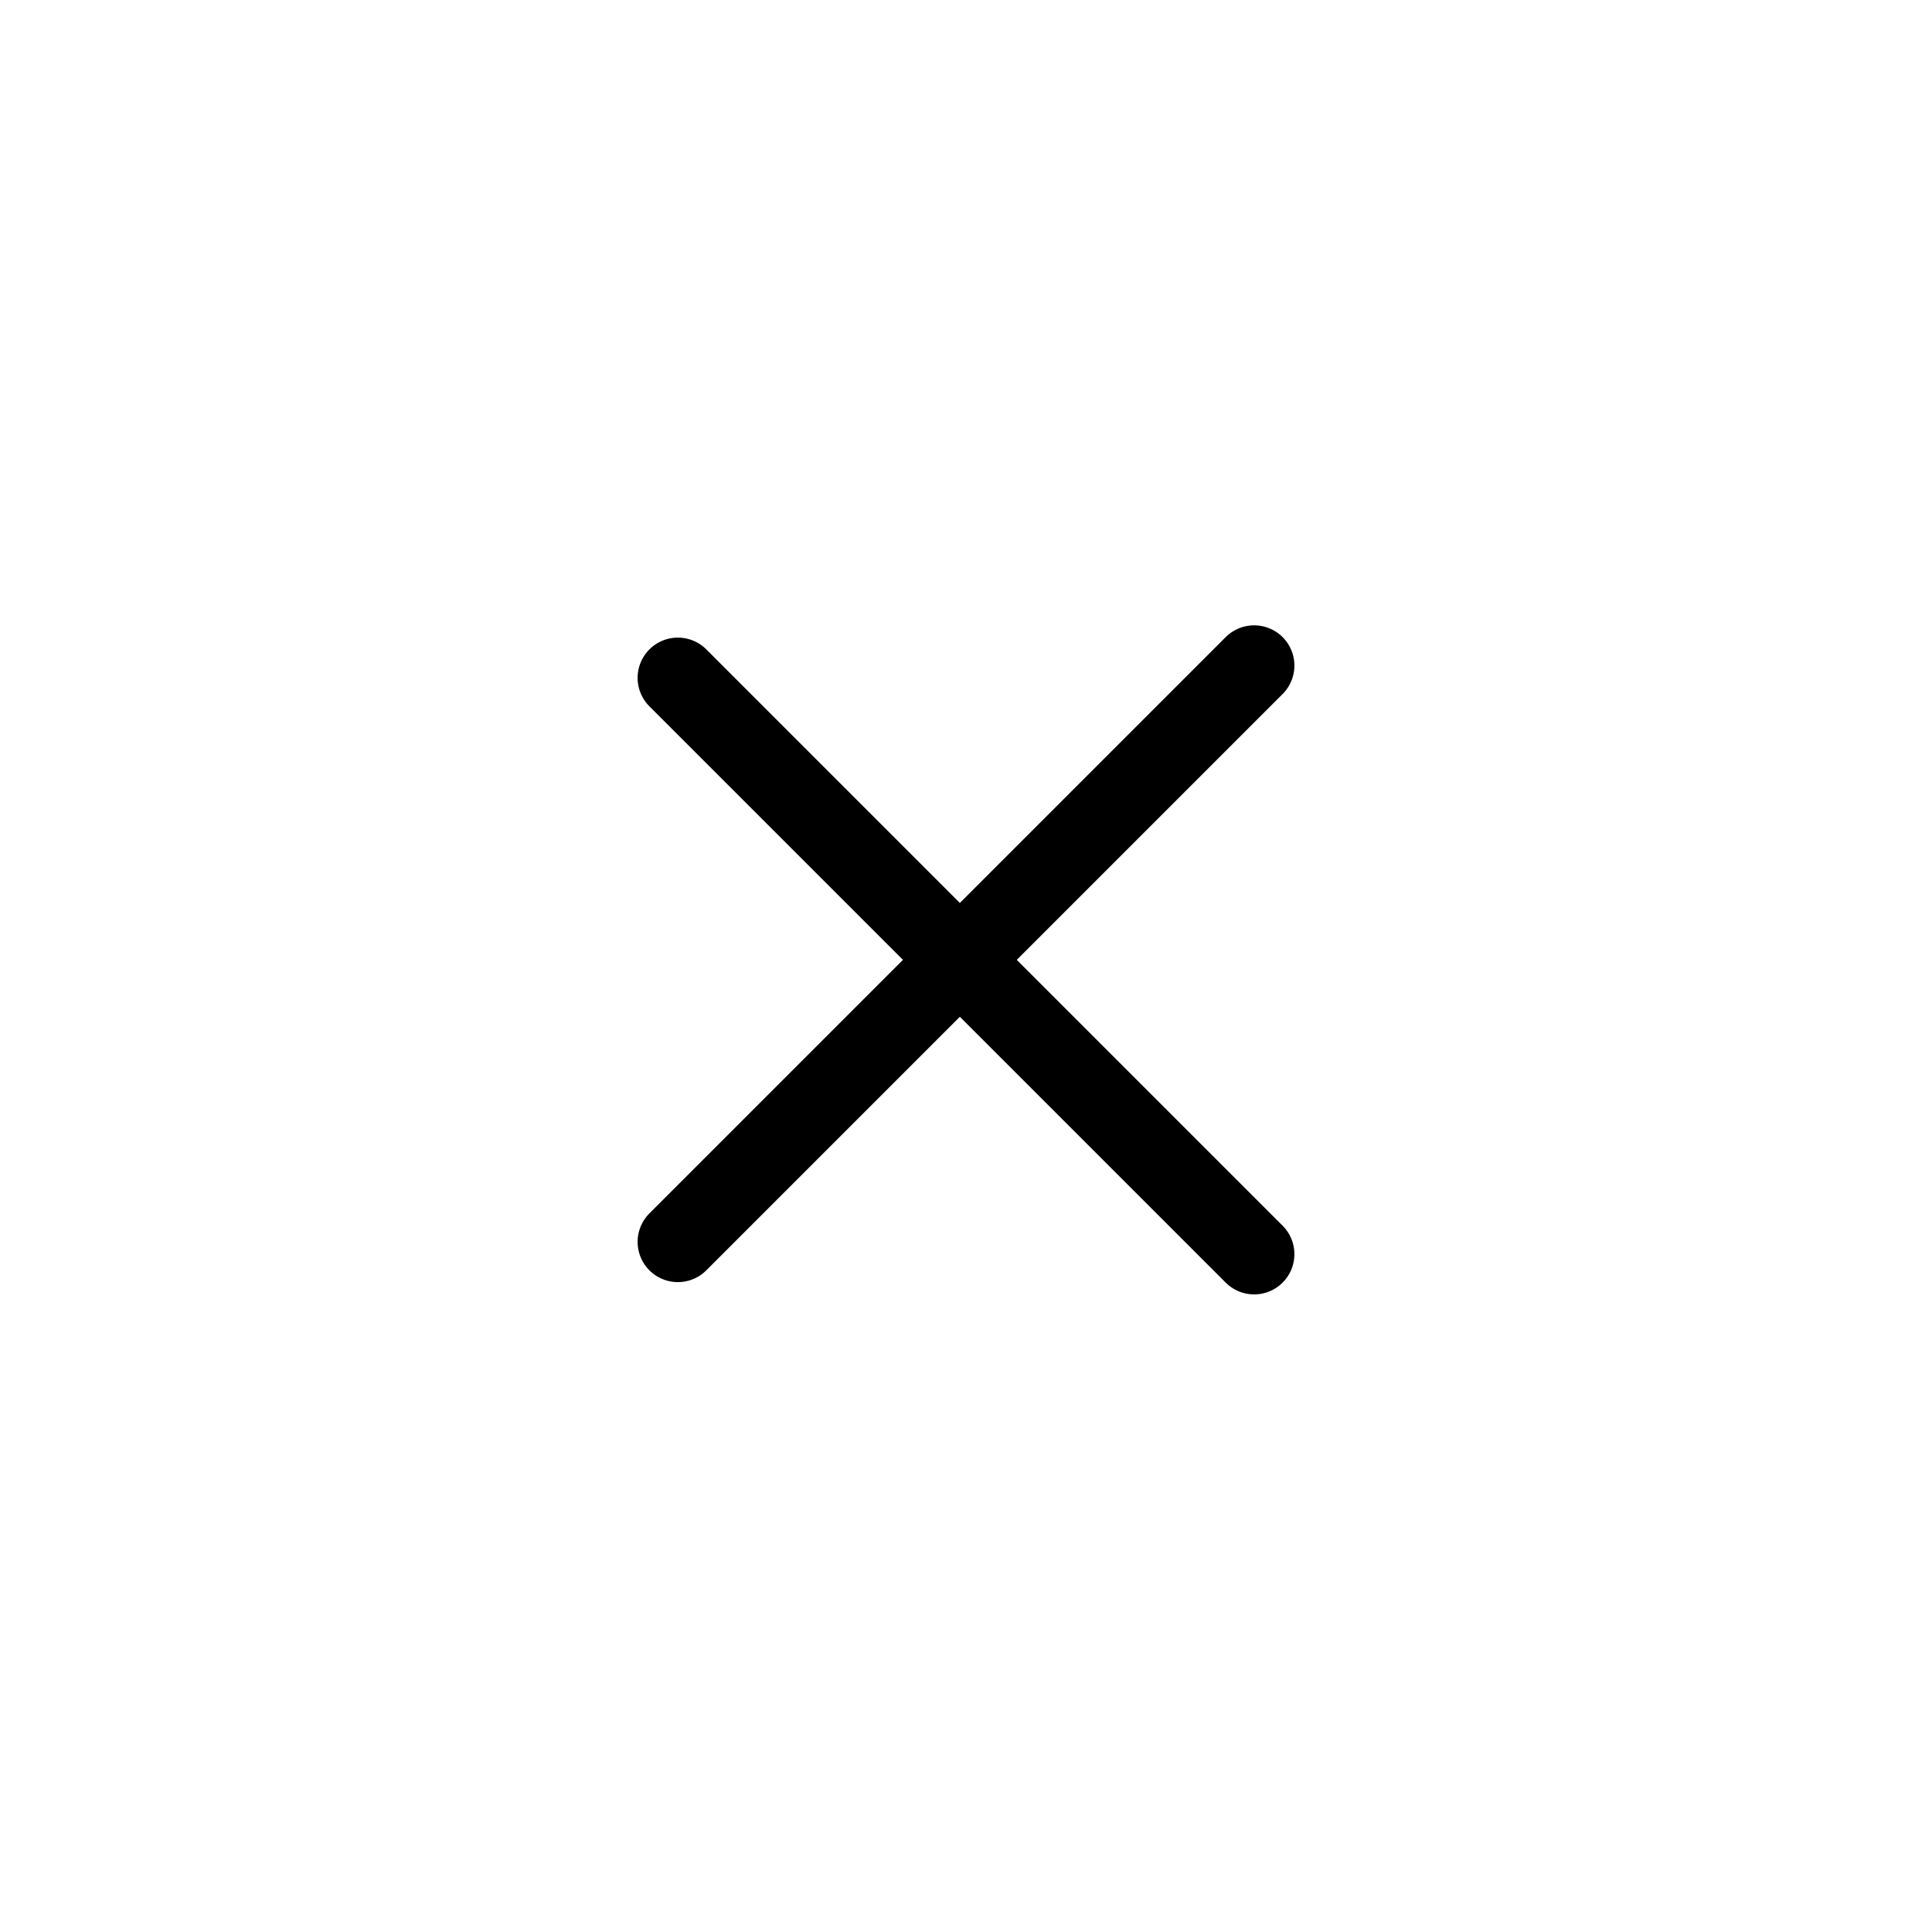
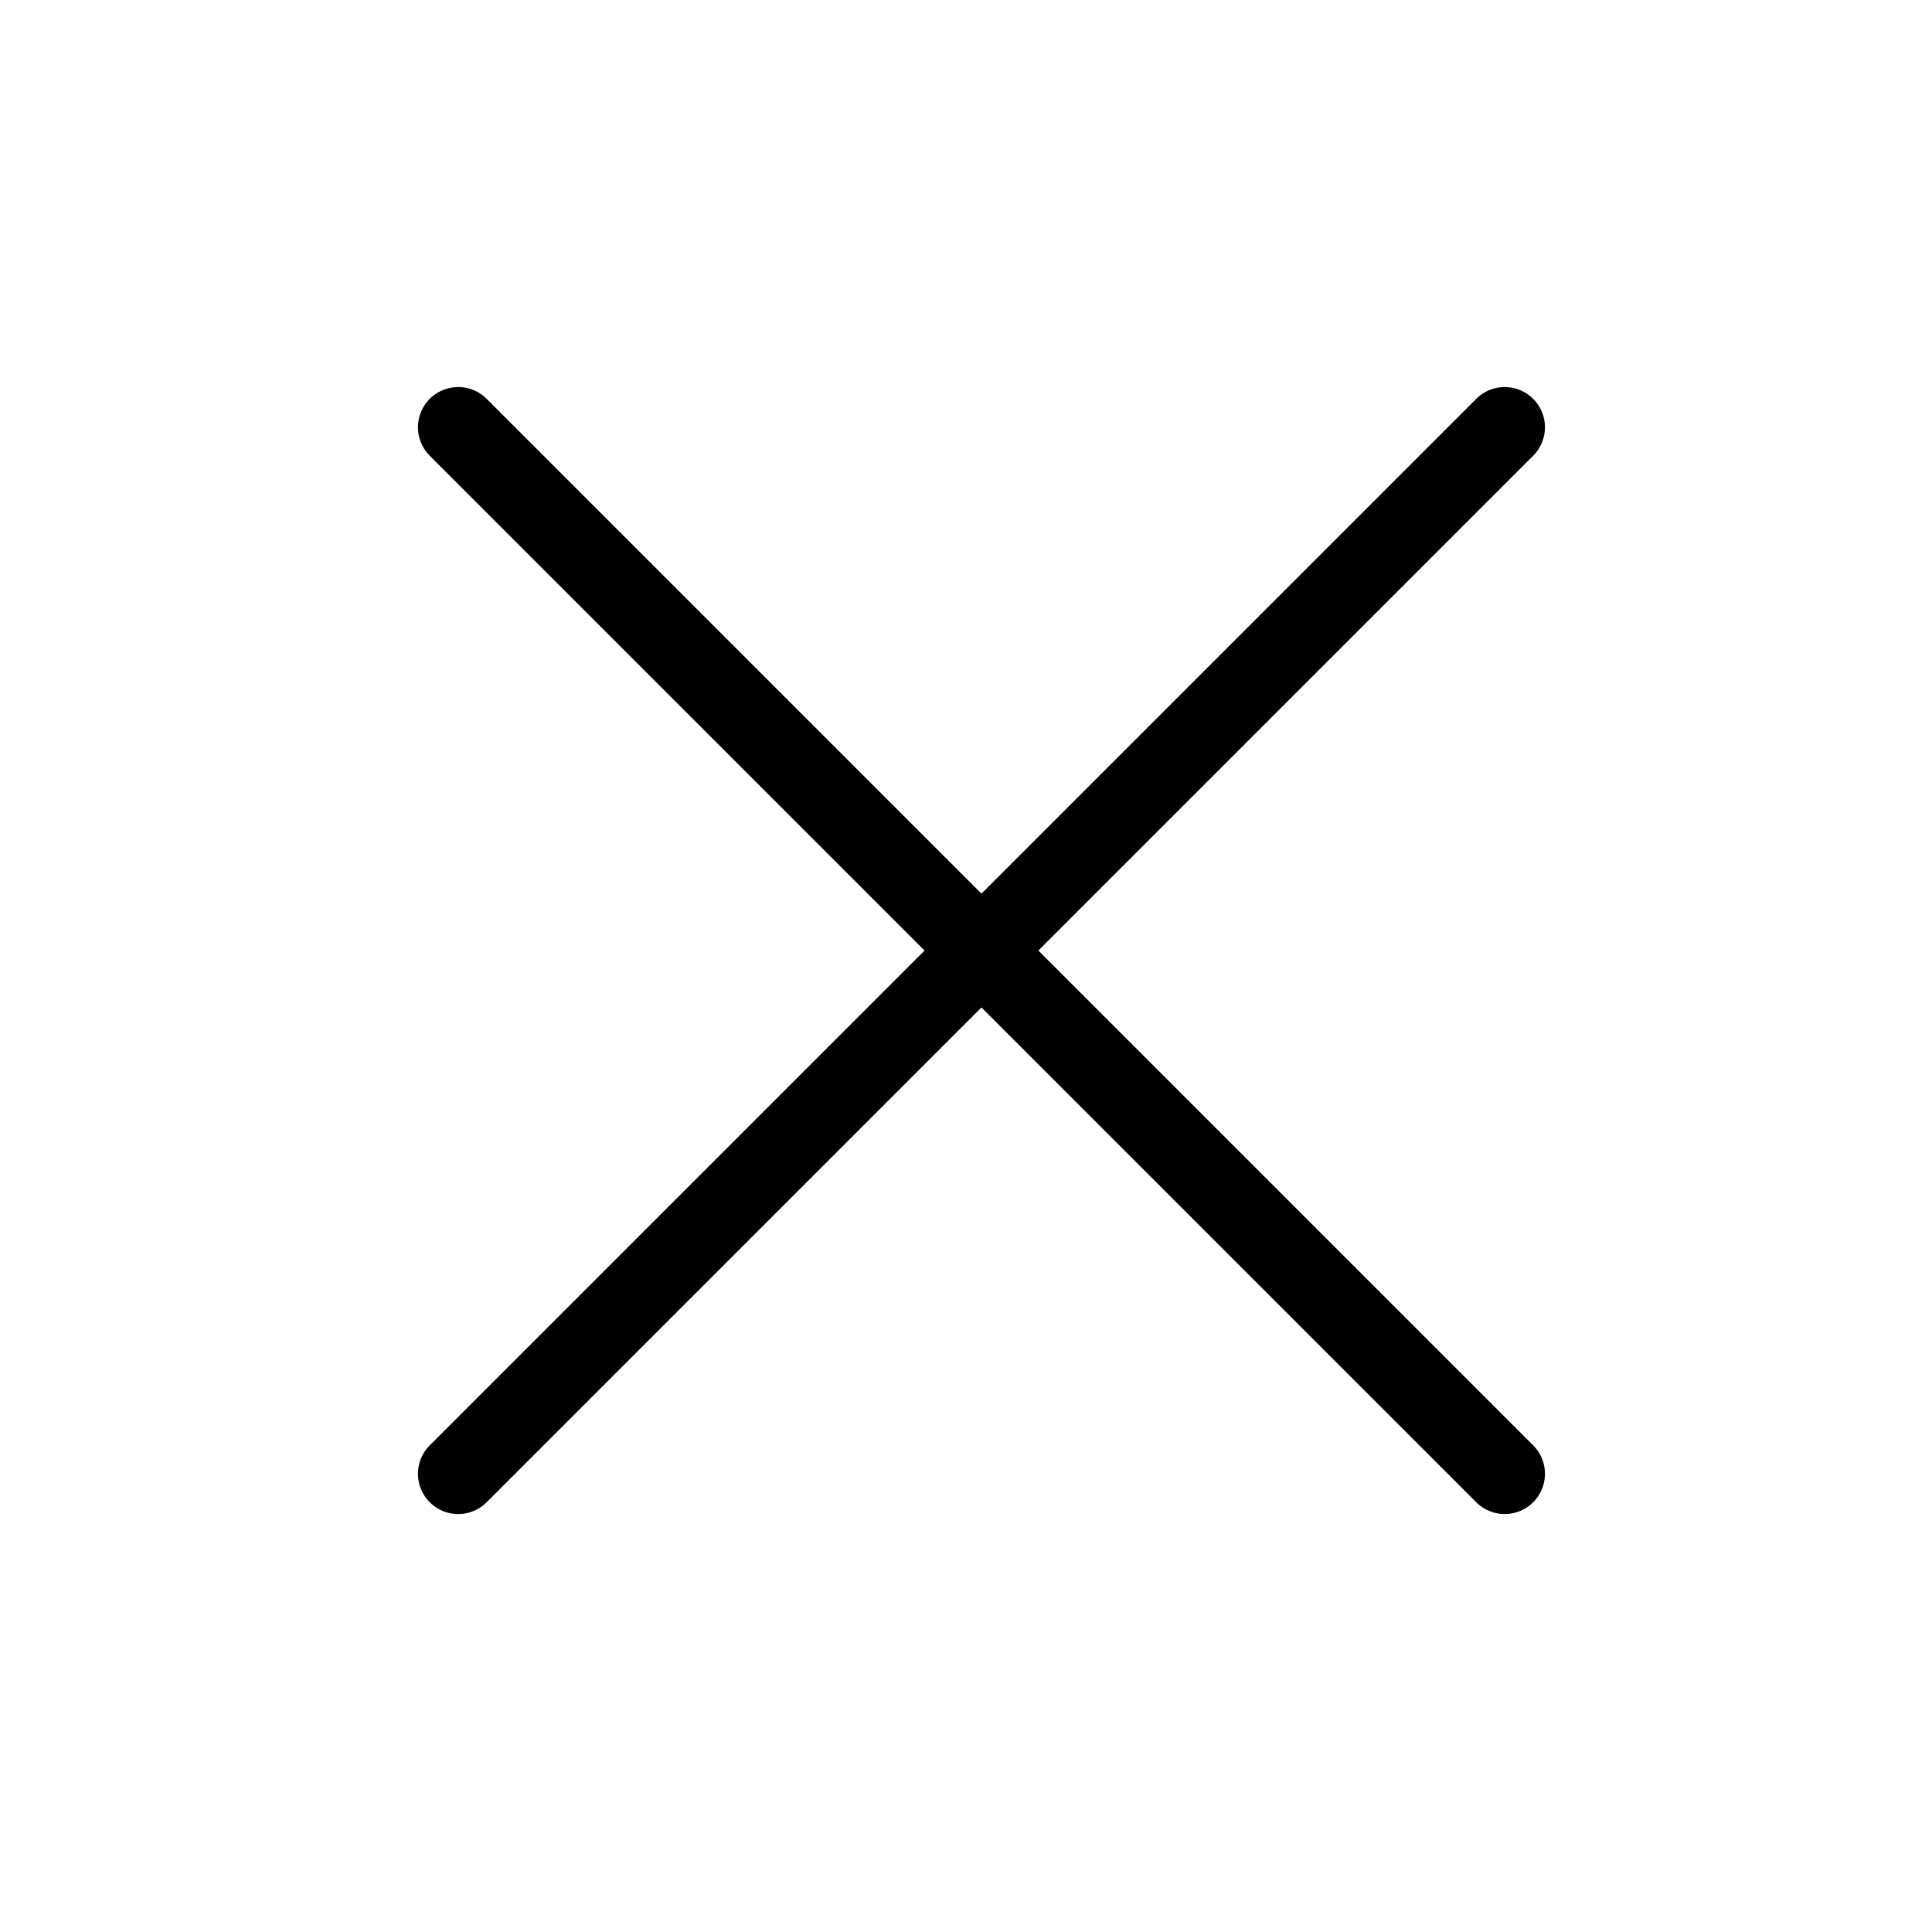
<svg xmlns="http://www.w3.org/2000/svg" width="48px" height="48px" viewBox="0 0 48 48" version="1.1">
  <g id="del" stroke="none" stroke-width="1" fill="none" fill-rule="evenodd" stroke-linecap="round" stroke-linejoin="round">
-     <line x1="18.5" y1="15.5" x2="29.5" y2="32.5" id="直线-3" stroke="#000000" stroke-width="2" transform="translate(24, 24) rotate(-12.0948) translate(-24, -24)" />
-     <line x1="18.5" y1="15.195" x2="29.5" y2="32.195" id="直线-3" stroke="#000000" stroke-width="2" transform="translate(24, 23.6952) scale(-1, 1) rotate(-12.0948) translate(-24, -23.6952)" />
+     <line x1="11.384" y1="10.616" x2="37.384" y2="36.616" id="直线-3" stroke="#000000" stroke-width="2" />
+     <line x1="37.384" y1="10.616" x2="11.384" y2="36.616" id="直线-3" stroke="#000000" stroke-width="2" />
  </g>
</svg>
